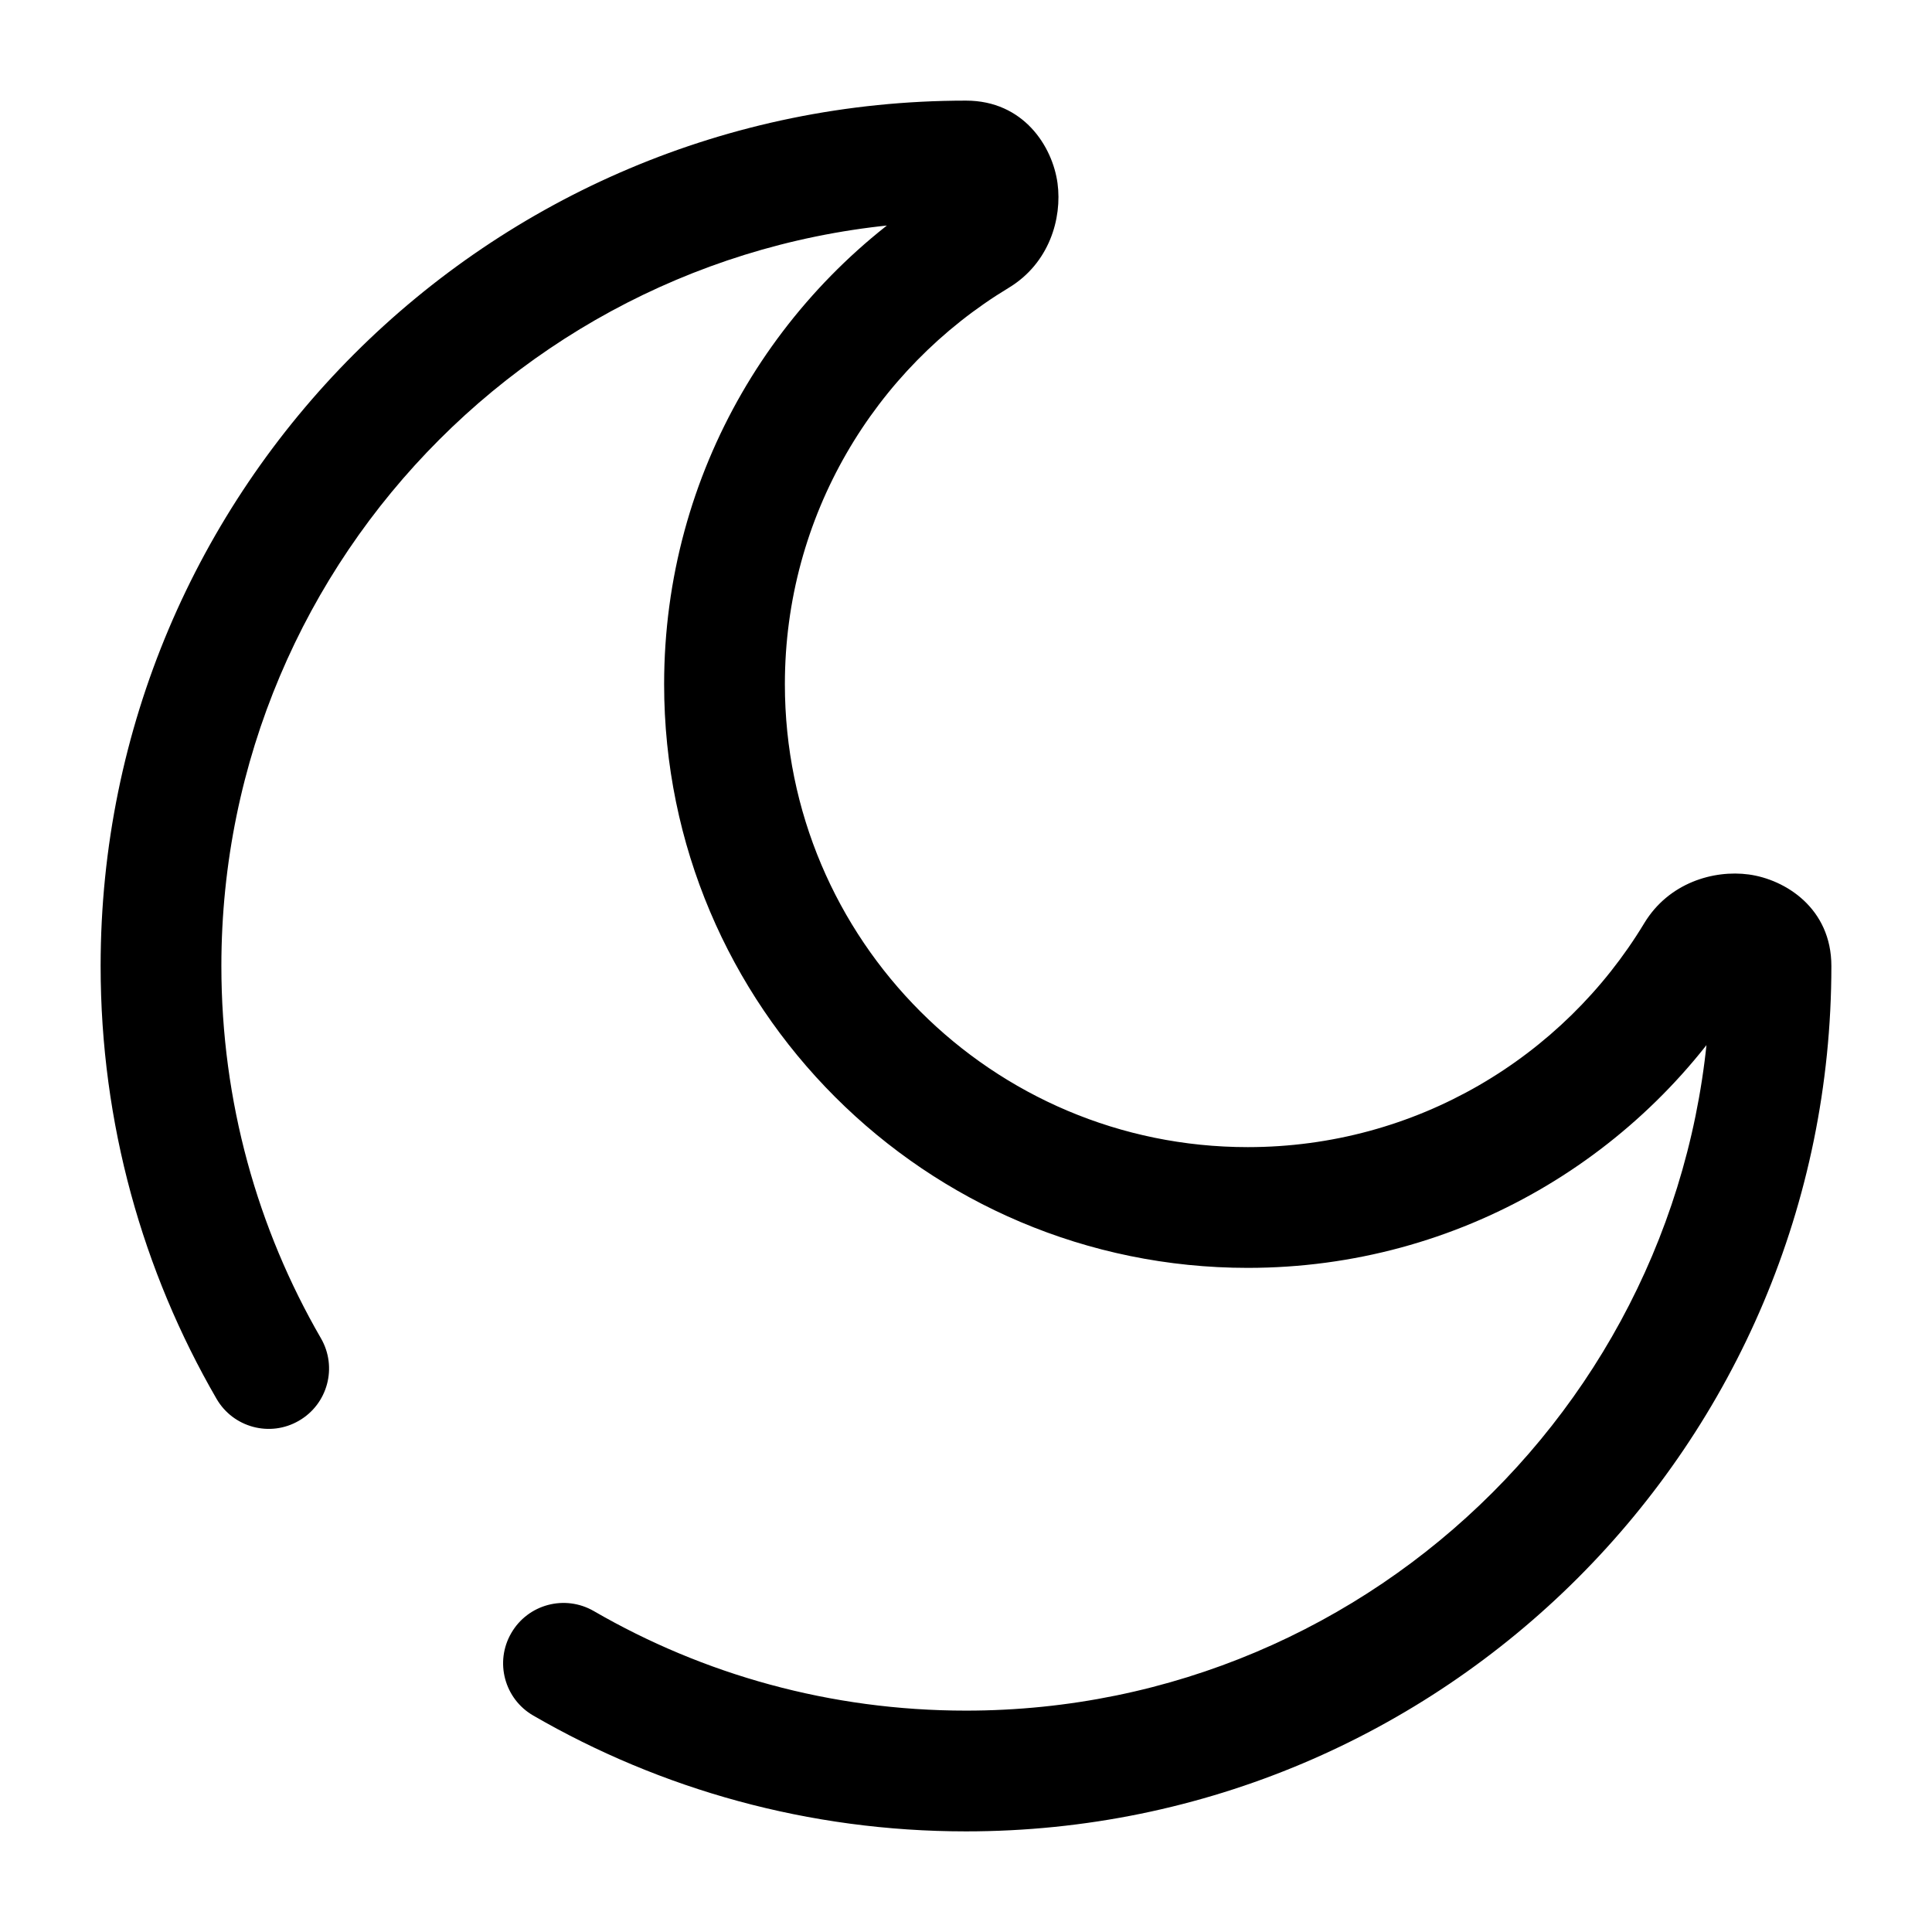
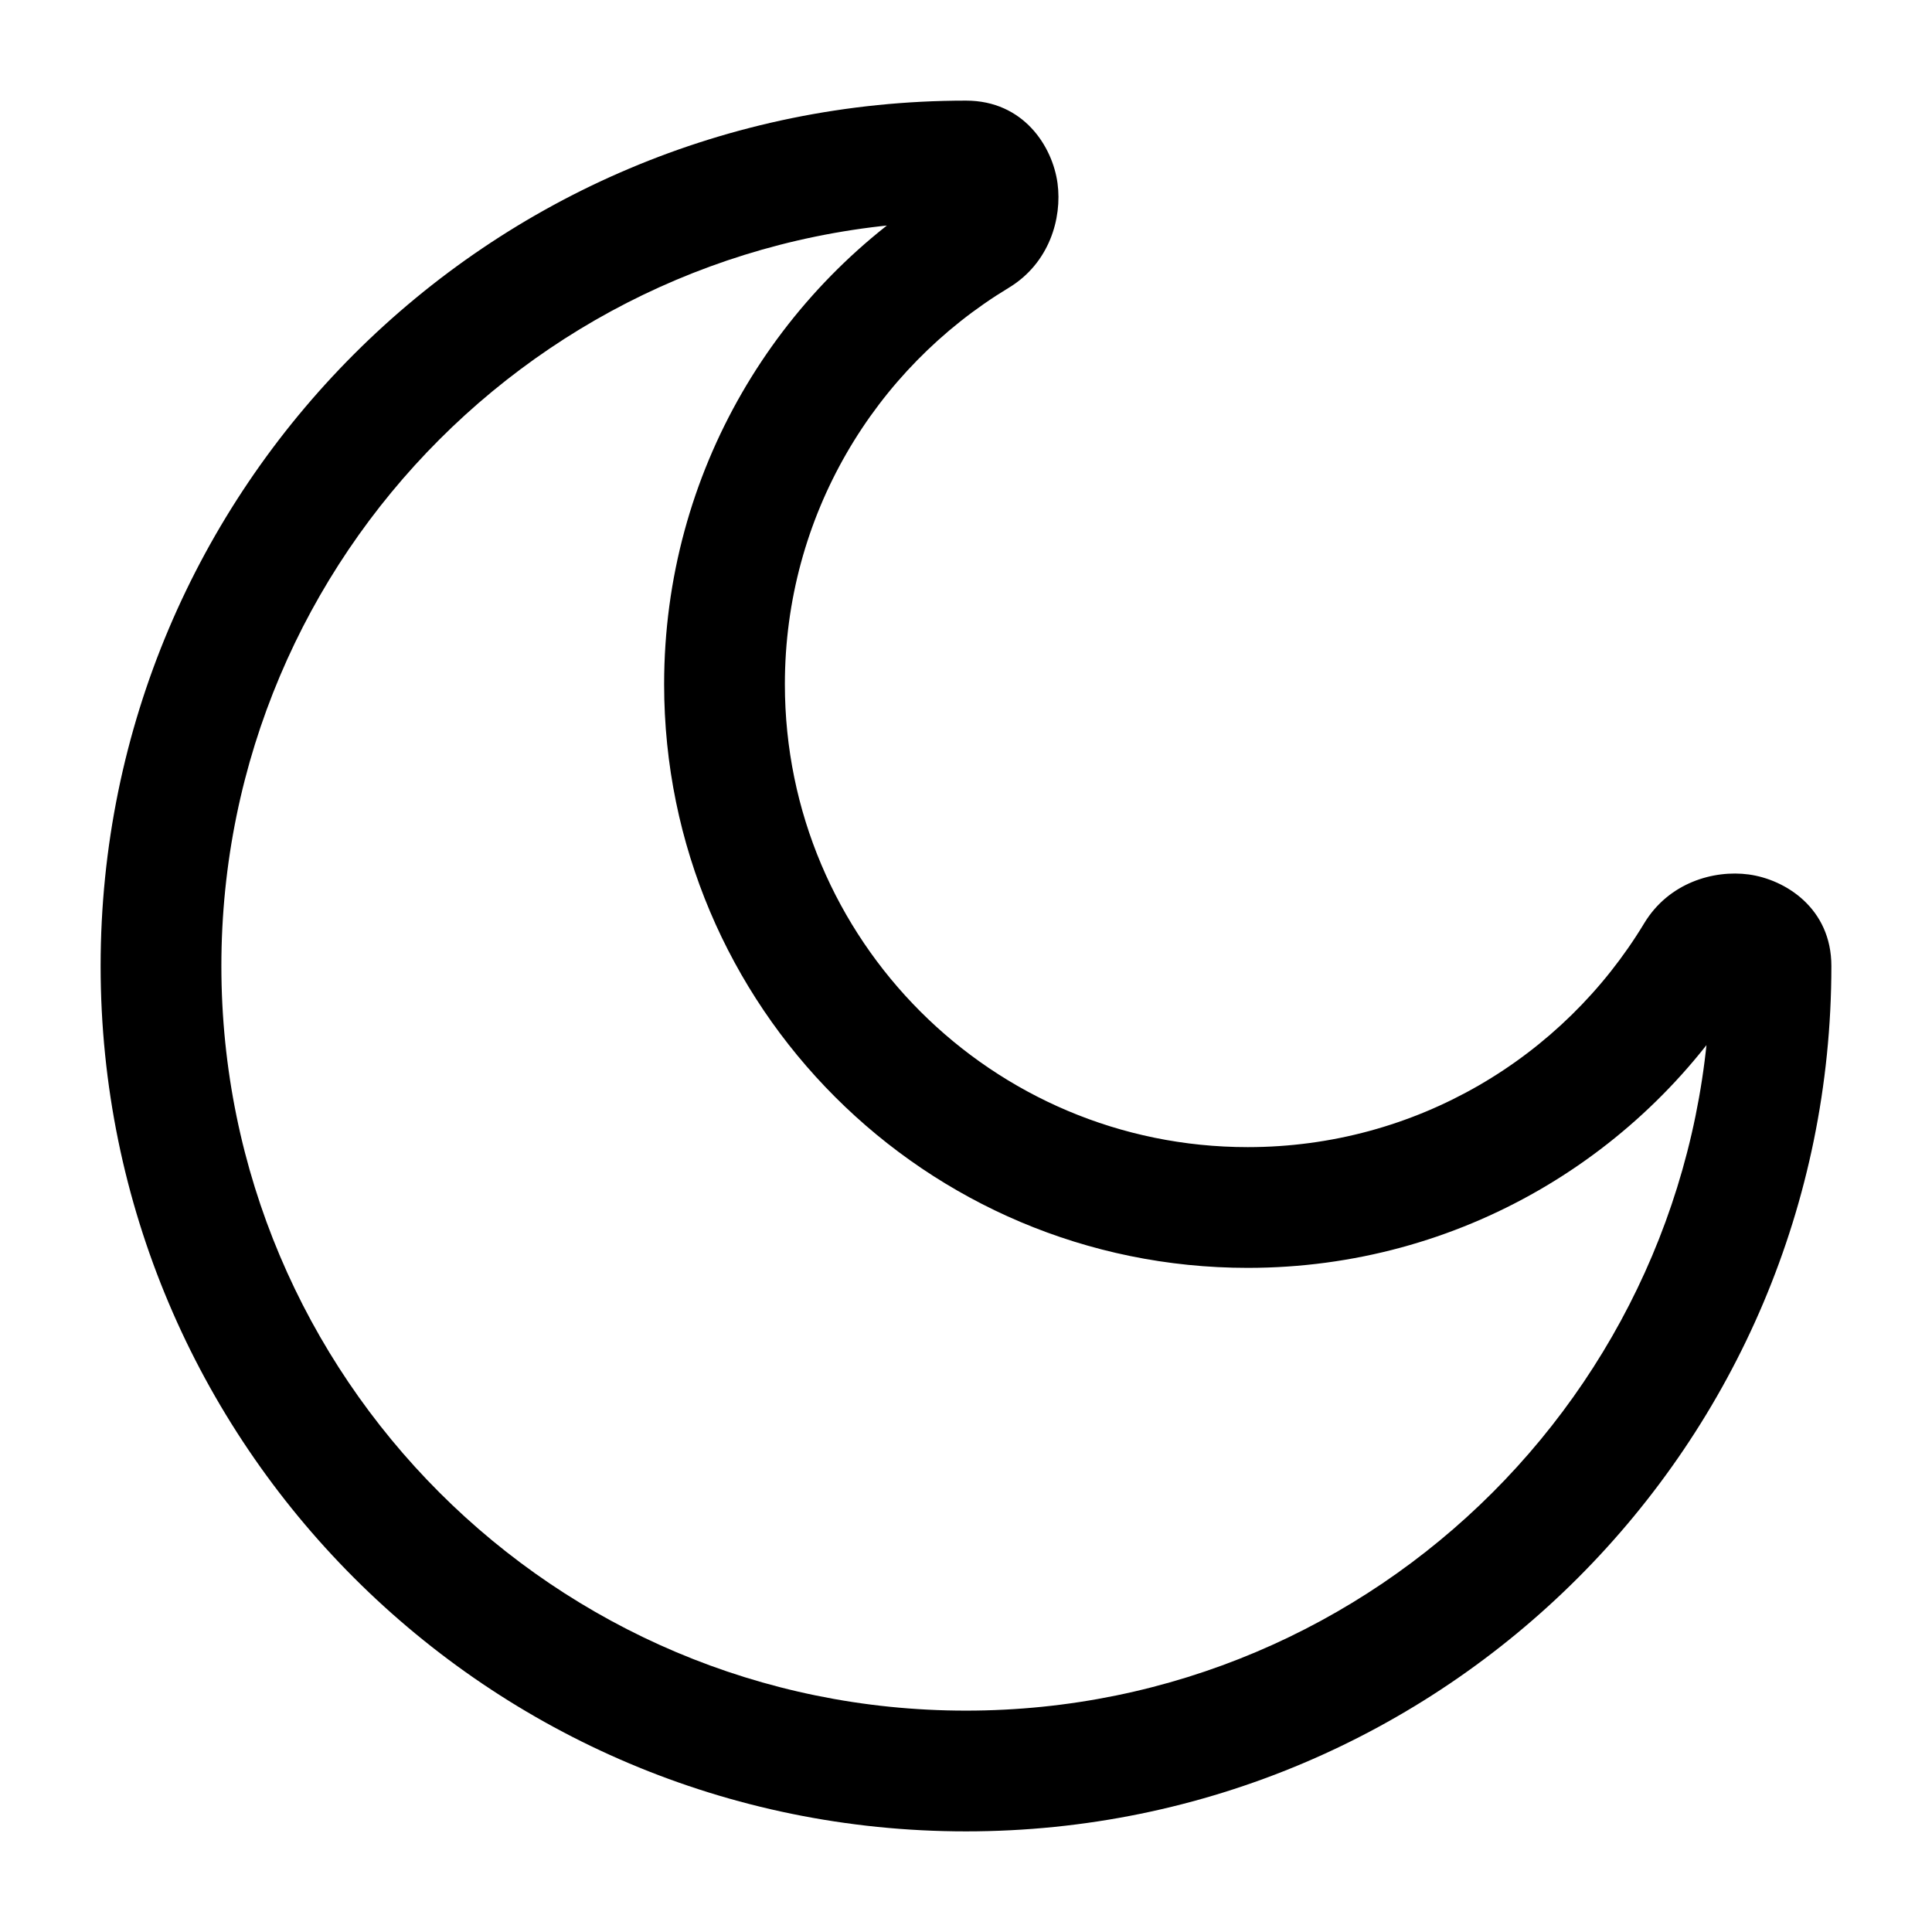
<svg xmlns="http://www.w3.org/2000/svg" width="800px" height="800px" viewBox="0 0 24 24">
-   <path d="M21.067 11.857L20.425 11.469L21.067 11.857ZM12.143 2.933L11.755 2.291V2.291L12.143 2.933ZM7.376 20.013C7.017 19.806 6.558 19.928 6.351 20.287C6.143 20.645 6.266 21.104 6.624 21.311L7.376 20.013ZM2.689 17.375C2.896 17.734 3.355 17.857 3.713 17.649C4.072 17.442 4.194 16.983 3.987 16.625L2.689 17.375ZM21.25 12C21.25 17.109 17.109 21.25 12 21.25V22.75C17.937 22.75 22.75 17.937 22.75 12H21.25ZM2.75 12C2.75 6.891 6.891 2.75 12 2.75V1.25C6.063 1.25 1.25 6.063 1.25 12H2.75ZM15.5 14.25C12.324 14.25 9.75 11.676 9.75 8.5H8.25C8.25 12.504 11.496 15.75 15.5 15.75V14.25ZM20.425 11.469C19.417 13.137 17.588 14.25 15.5 14.25V15.75C18.135 15.75 20.441 14.344 21.709 12.245L20.425 11.469ZM9.75 8.5C9.75 6.412 10.863 4.583 12.531 3.575L11.755 2.291C9.656 3.559 8.25 5.865 8.25 8.5H9.75ZM12 2.75C11.912 2.75 11.808 2.71 11.732 2.632C11.669 2.565 11.654 2.502 11.65 2.477C11.646 2.446 11.648 2.356 11.755 2.291L12.531 3.575C13.034 3.271 13.196 2.714 13.137 2.276C13.075 1.821 12.717 1.25 12 1.25V2.75ZM21.709 12.245C21.644 12.352 21.554 12.354 21.523 12.35C21.498 12.346 21.435 12.331 21.368 12.268C21.29 12.192 21.25 12.088 21.25 12H22.75C22.75 11.283 22.179 10.925 21.724 10.863C21.286 10.804 20.729 10.966 20.425 11.469L21.709 12.245ZM12 21.25C10.314 21.25 8.735 20.8 7.376 20.013L6.624 21.311C8.206 22.227 10.043 22.75 12 22.75V21.25ZM3.987 16.625C3.2 15.265 2.75 13.686 2.75 12H1.25C1.25 13.957 1.774 15.794 2.689 17.375L3.987 16.625Z" />
+   <path d="M21.067 11.857L20.425 11.469L21.067 11.857ZM12.143 2.933L11.755 2.291V2.291L12.143 2.933ZM21.25 12C21.25 17.109 17.109 21.25 12 21.25V22.75C17.937 22.75 22.75 17.937 22.75 12H21.25ZM12 21.25C6.891 21.25 2.75 17.109 2.75 12H1.25C1.25 17.937 6.063 22.75 12 22.75V21.25ZM2.75 12C2.75 6.891 6.891 2.75 12 2.75V1.25C6.063 1.25 1.25 6.063 1.25 12H2.75ZM15.5 14.25C12.324 14.25 9.75 11.676 9.75 8.5H8.25C8.25 12.504 11.496 15.75 15.5 15.75V14.25ZM20.425 11.469C19.417 13.137 17.588 14.25 15.5 14.25V15.75C18.135 15.75 20.441 14.344 21.709 12.245L20.425 11.469ZM9.75 8.5C9.75 6.412 10.863 4.583 12.531 3.575L11.755 2.291C9.656 3.559 8.25 5.865 8.25 8.5H9.75ZM12 2.75C11.912 2.75 11.808 2.71 11.732 2.632C11.669 2.565 11.654 2.502 11.65 2.477C11.646 2.446 11.648 2.356 11.755 2.291L12.531 3.575C13.034 3.271 13.196 2.714 13.137 2.276C13.075 1.821 12.717 1.25 12 1.25V2.75ZM21.709 12.245C21.644 12.352 21.554 12.354 21.523 12.35C21.498 12.346 21.435 12.331 21.368 12.268C21.29 12.192 21.25 12.088 21.25 12H22.75C22.75 11.283 22.179 10.925 21.724 10.863C21.286 10.804 20.729 10.966 20.425 11.469L21.709 12.245Z" />
</svg>
